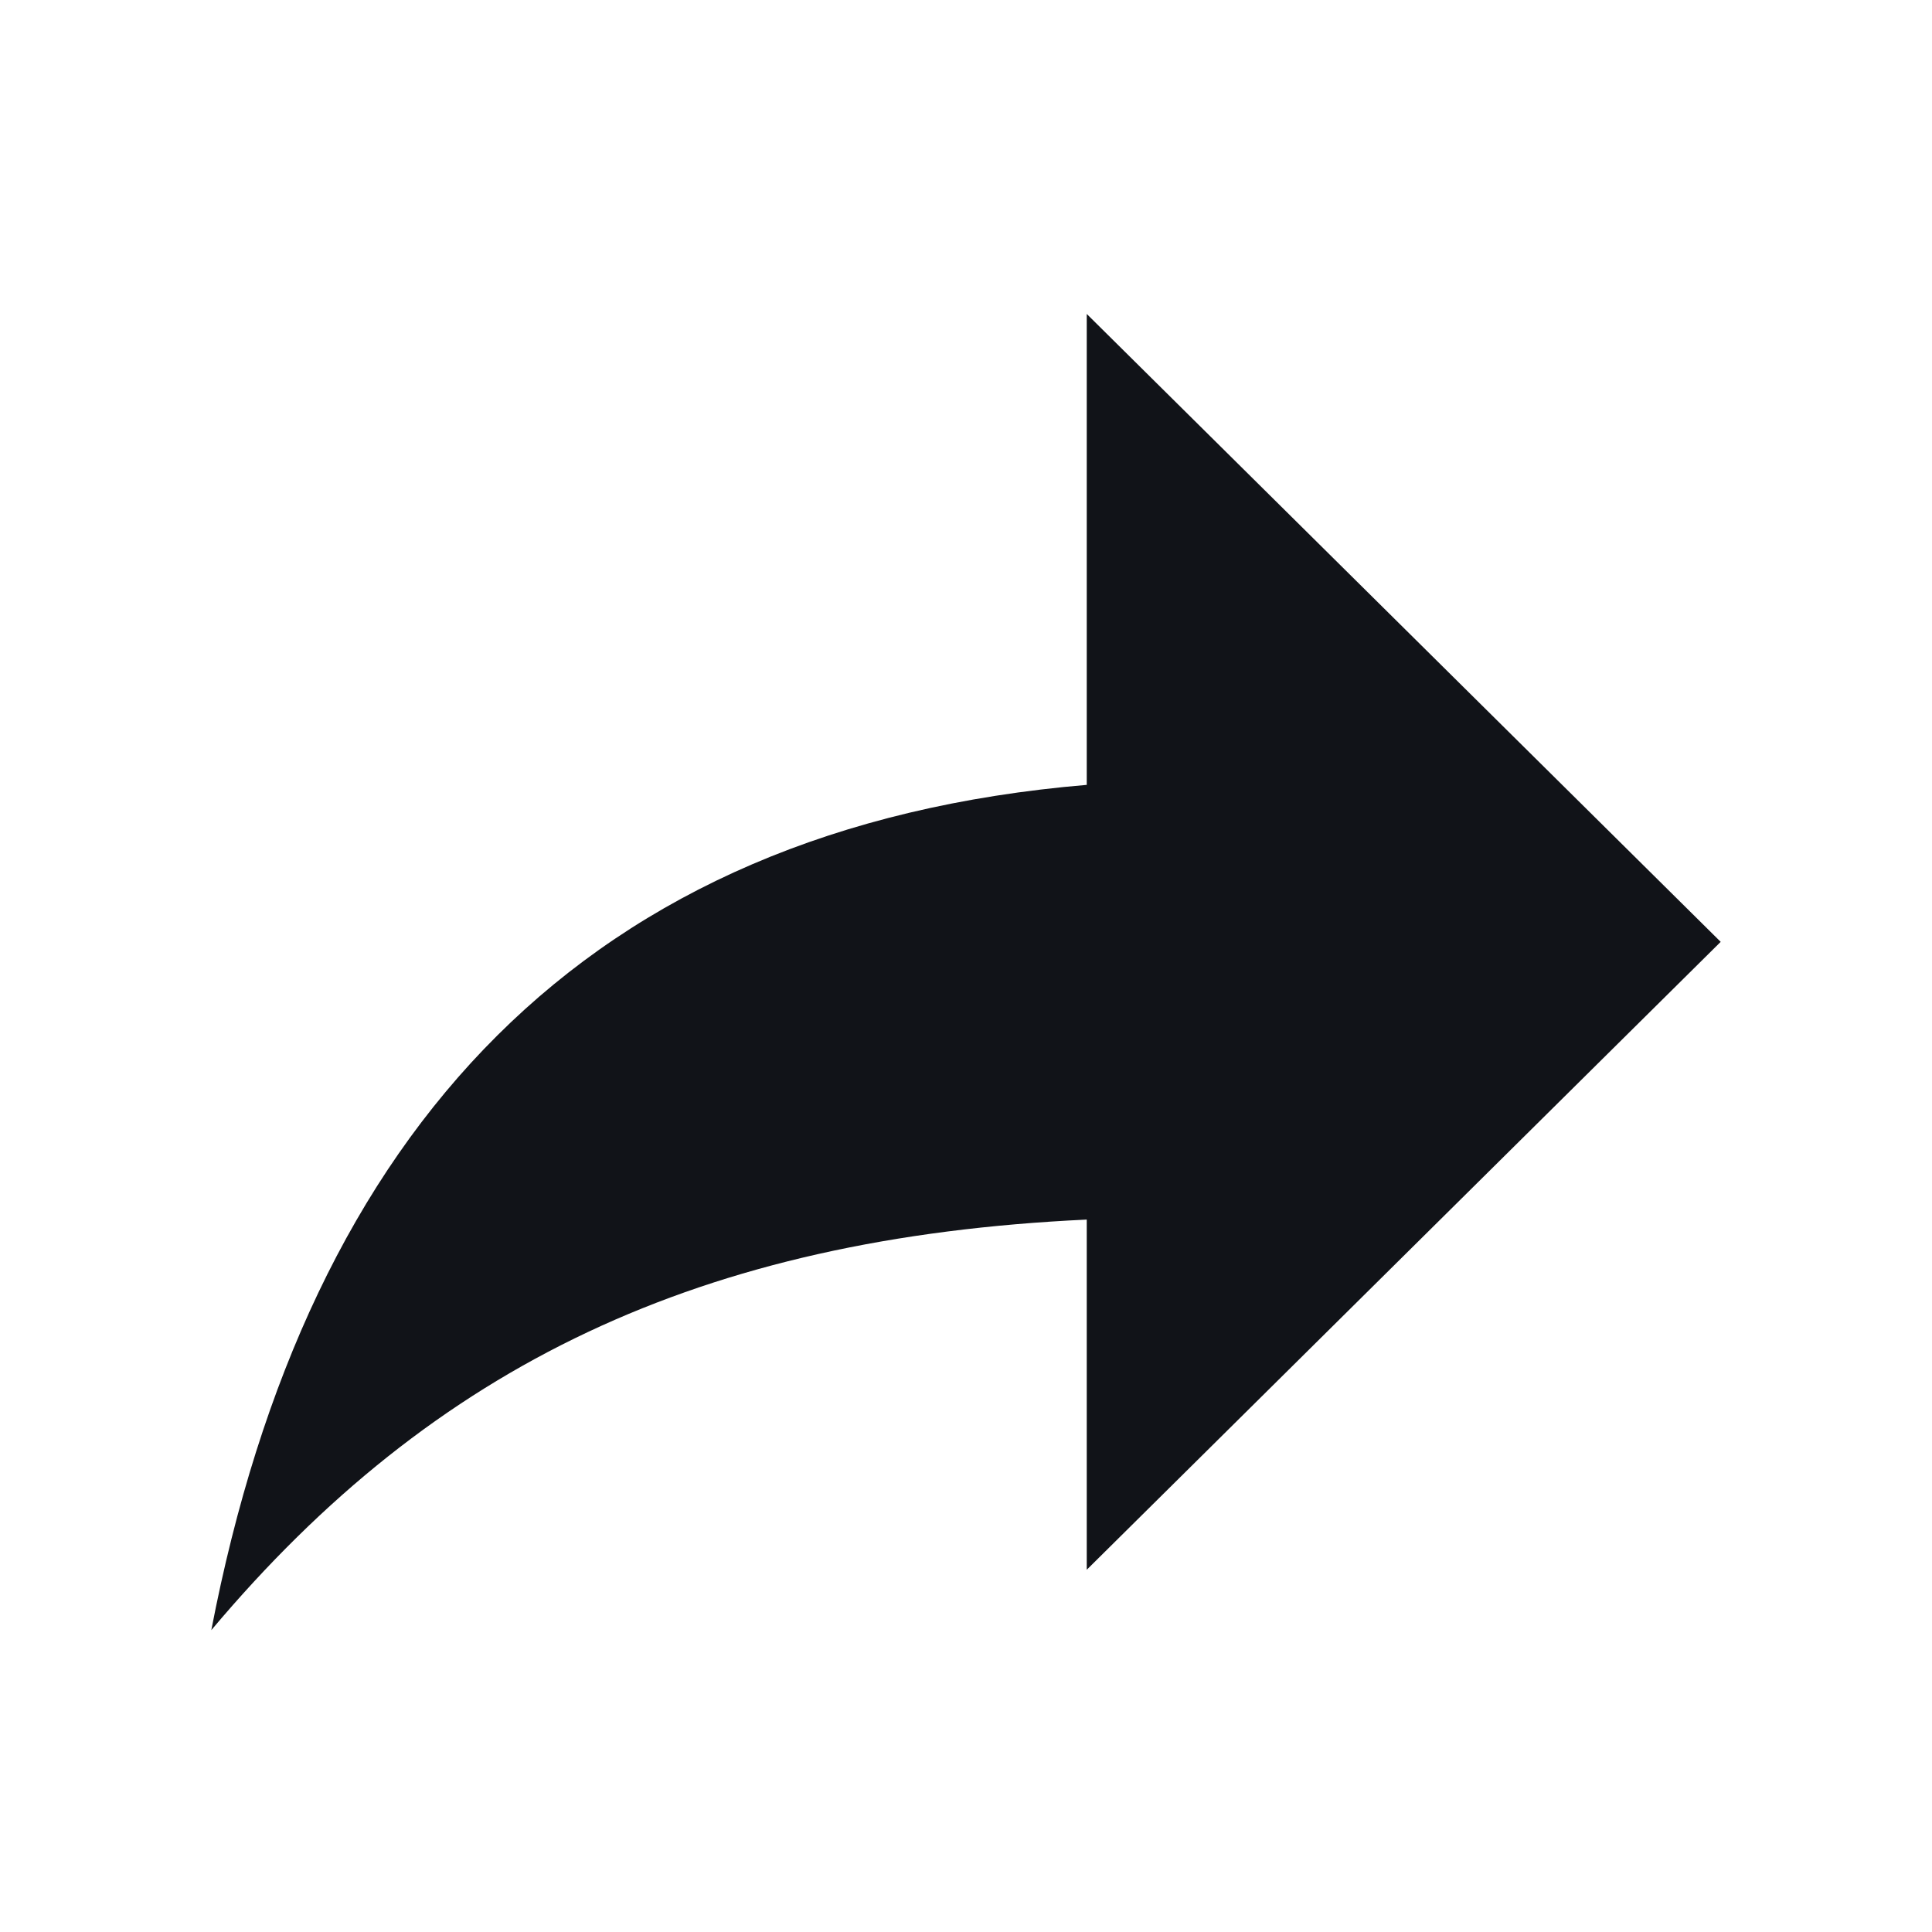
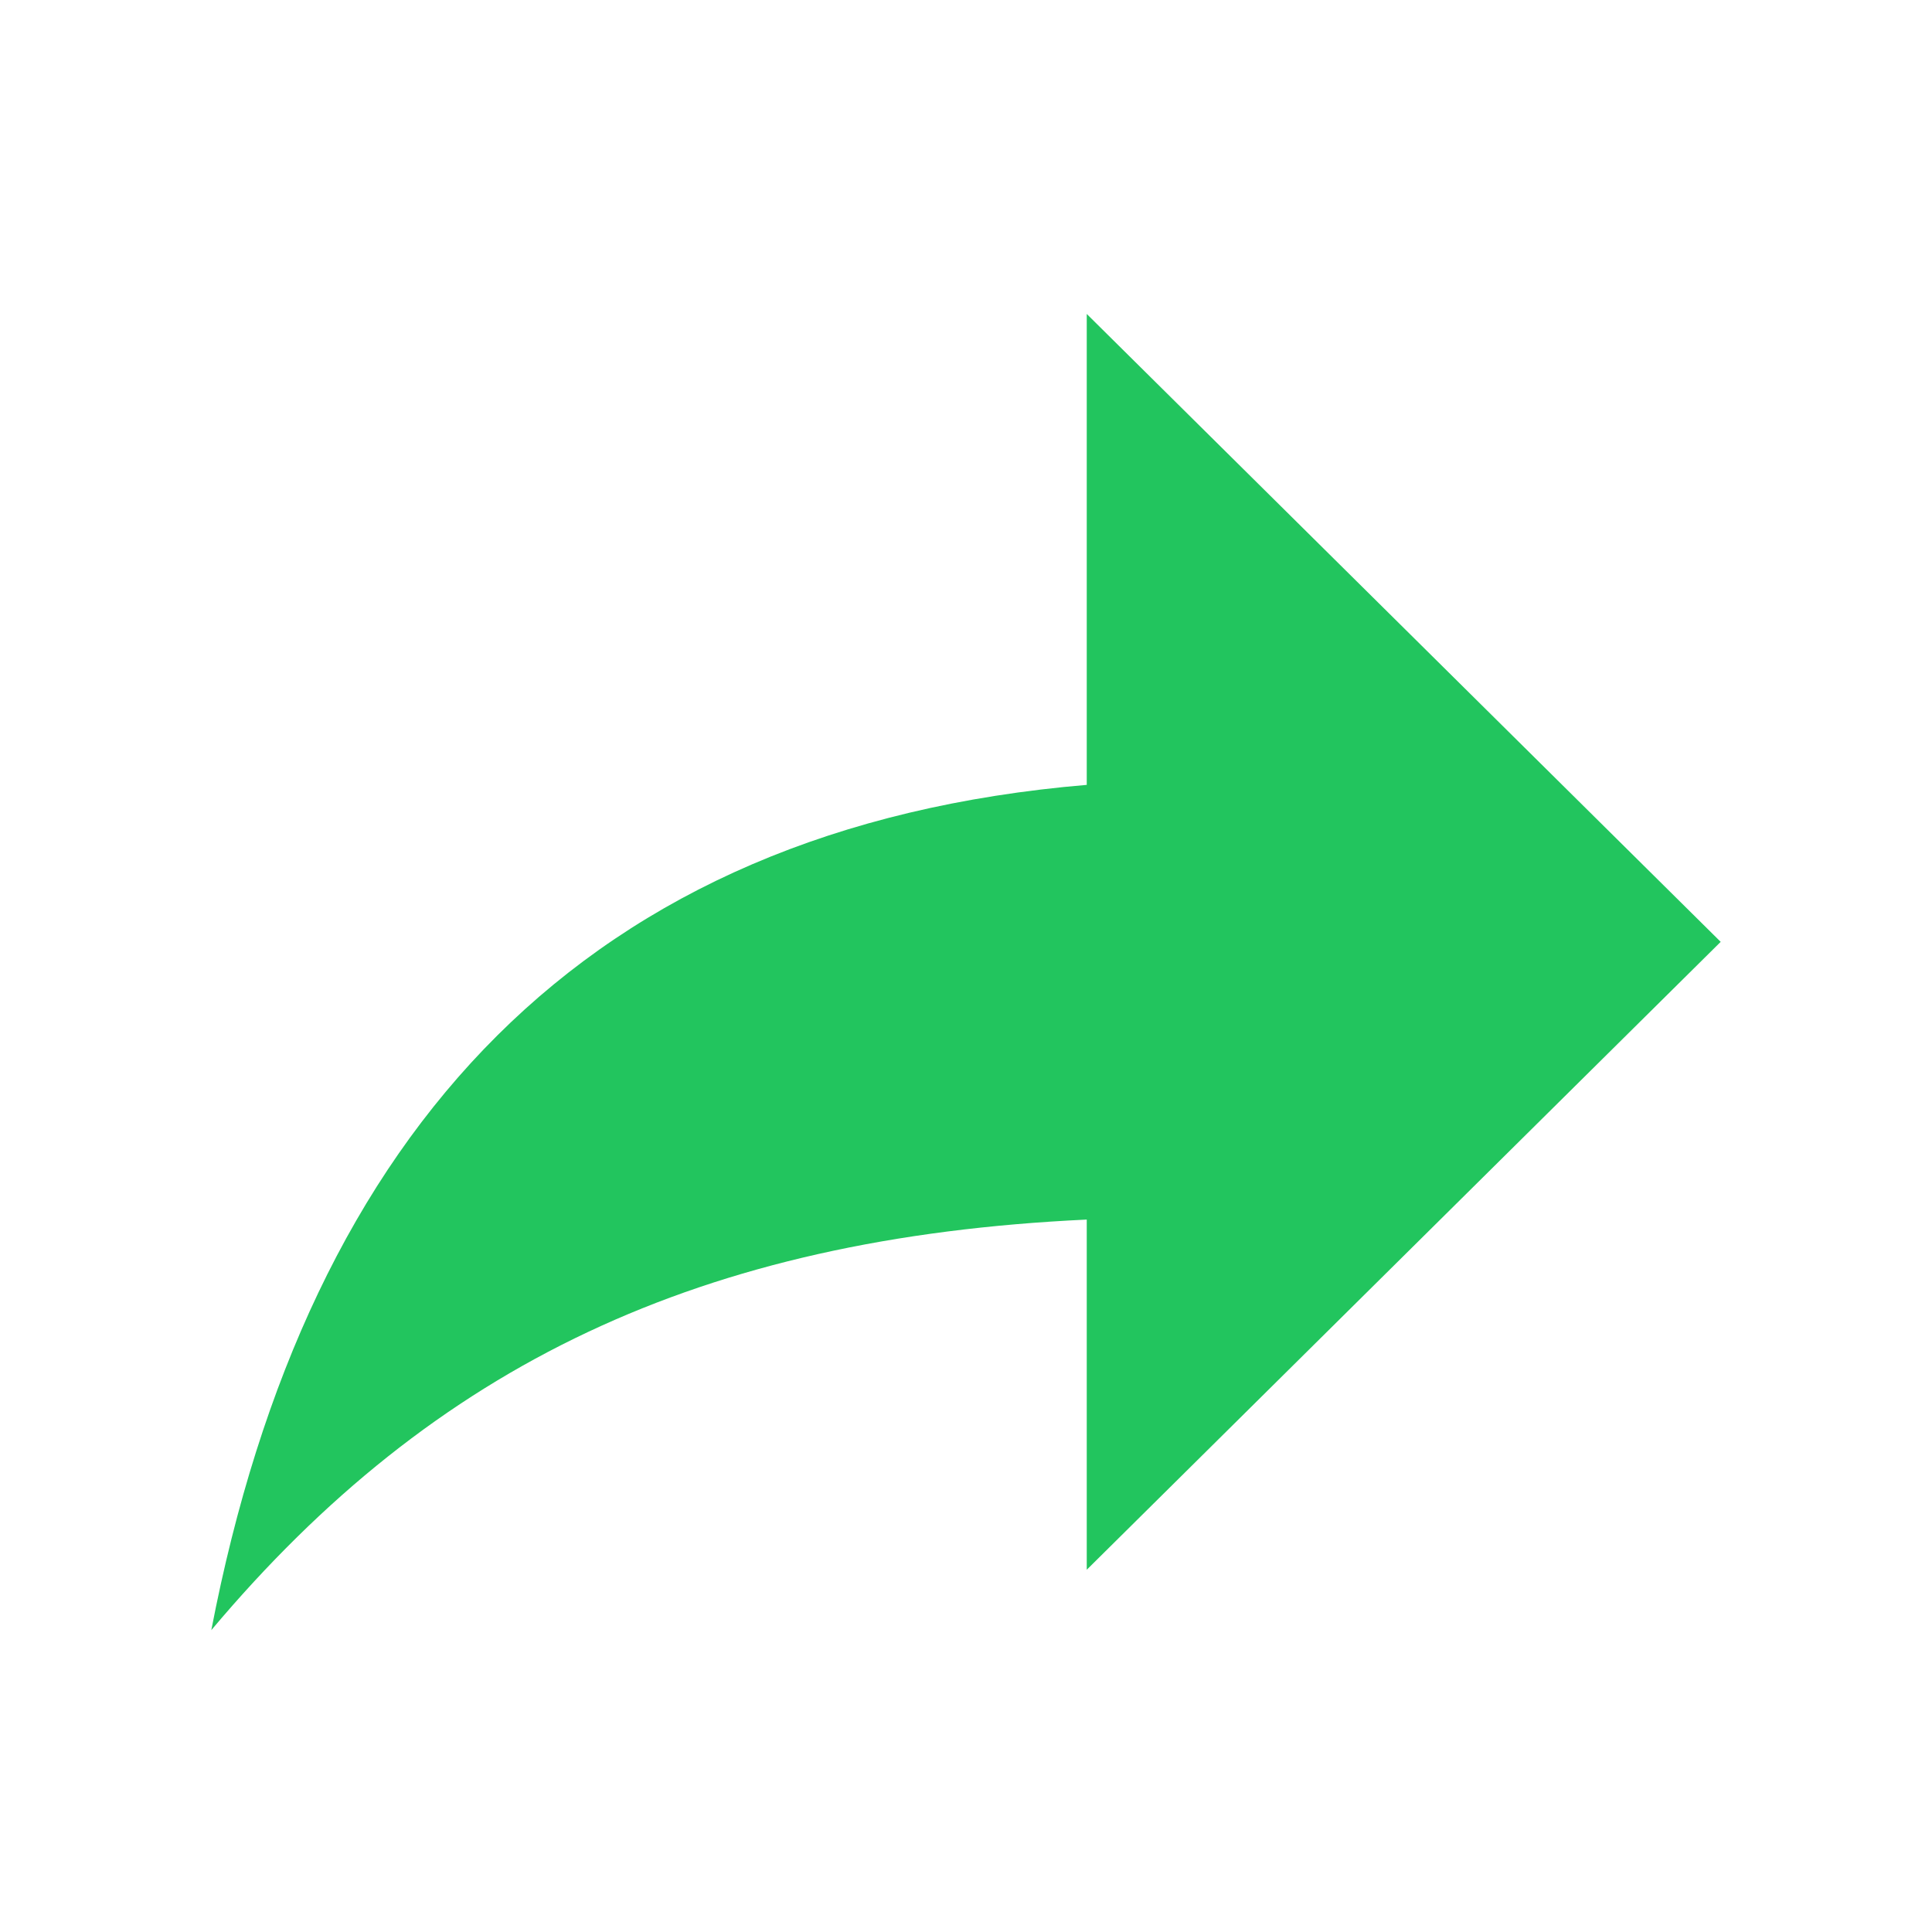
<svg xmlns="http://www.w3.org/2000/svg" width="32" height="32" viewBox="0 0 32 32">
-   <path d="M18 5.2 28.5 15.6 18 26v-5.8c-6.4.3-10.8 2.4-14.5 6.8 1.6-8.3 6.2-13.3 14.5-14V5.2Z" fill="#111318" />
+   <path d="M18 5.2 28.5 15.6 18 26v-5.8c-6.4.3-10.8 2.4-14.5 6.8 1.6-8.3 6.2-13.3 14.5-14V5.2Z" fill="#22C55E" />
</svg>
